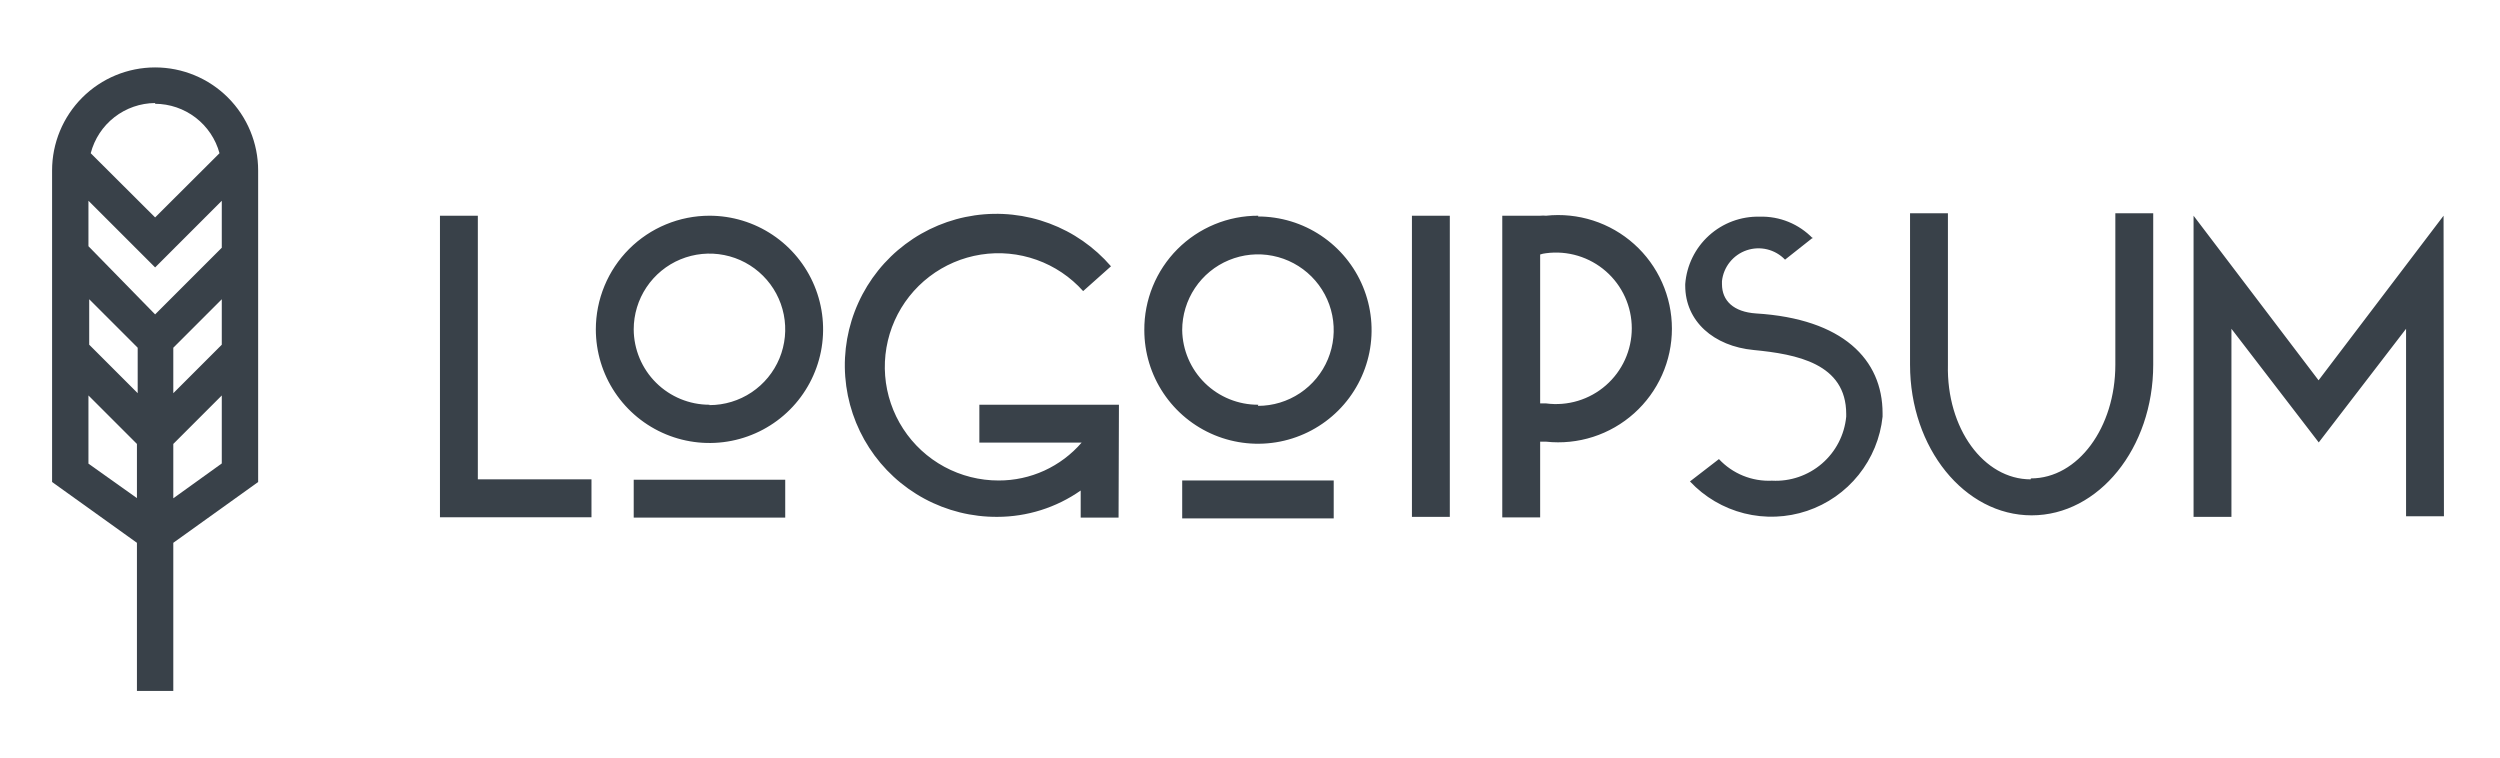
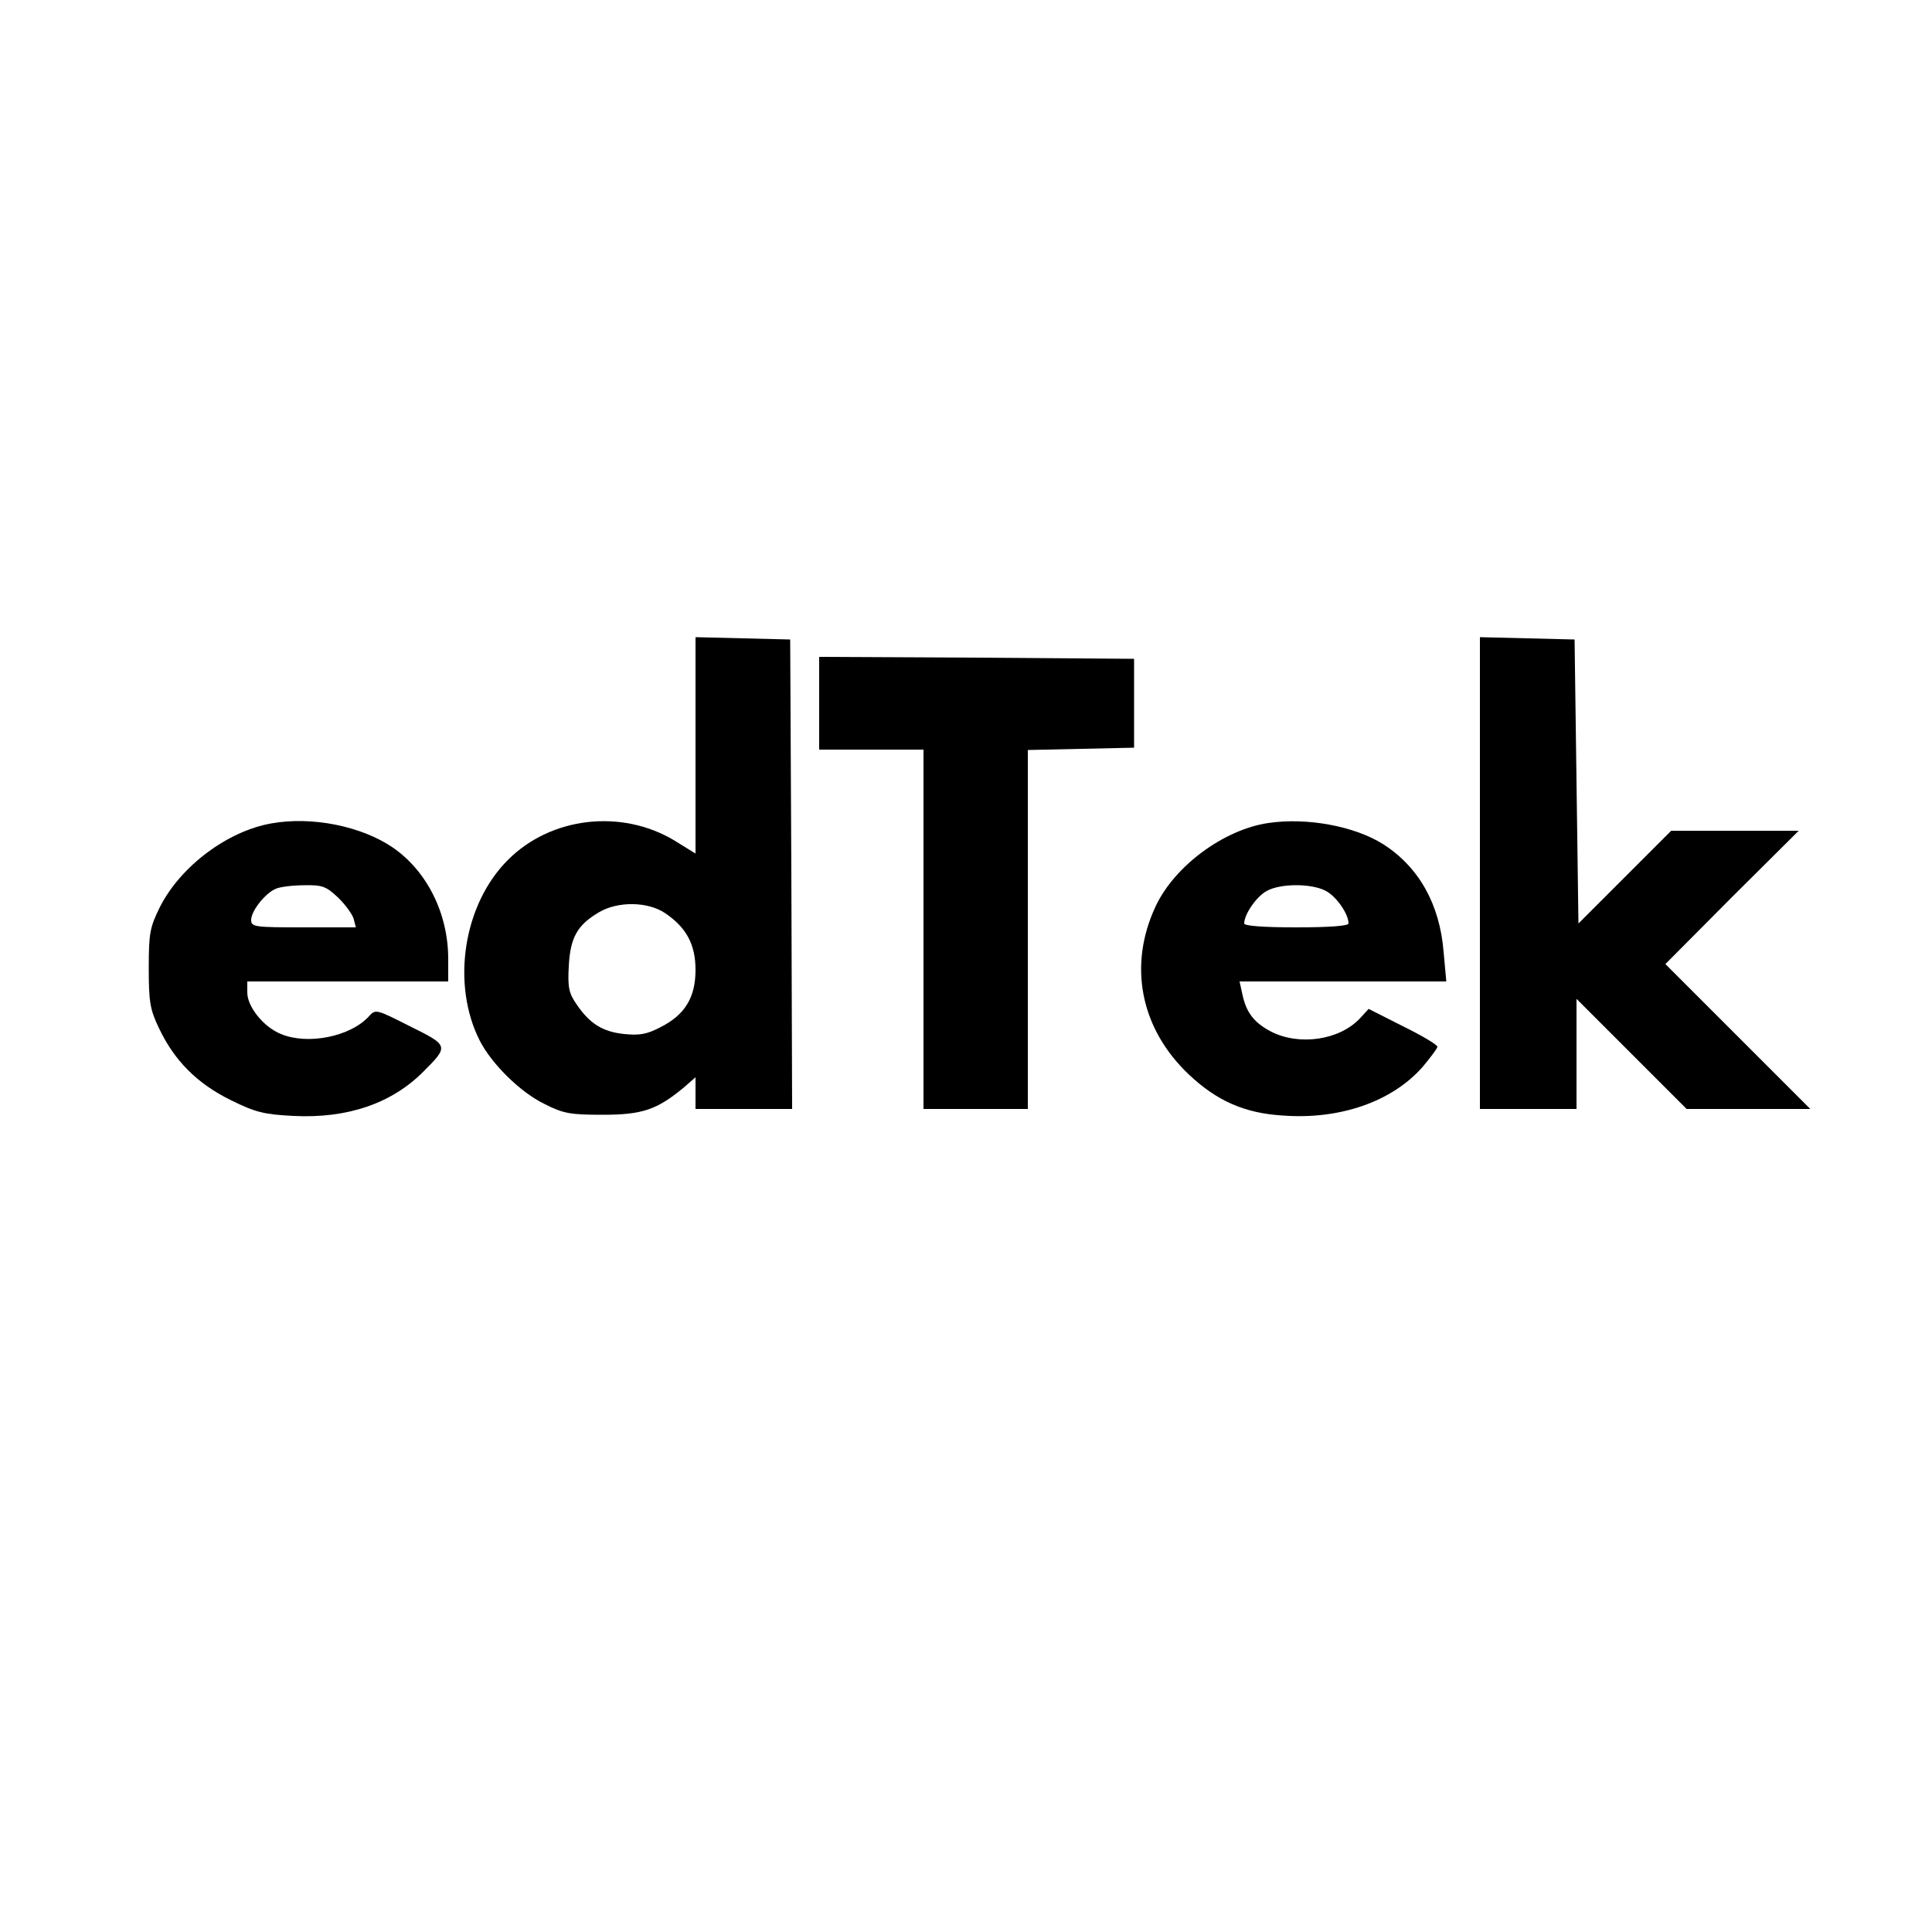
- <svg xmlns="http://www.w3.org/2000/svg" id="logo-5" width="132" height="40" viewBox="0 0 132 40" fill="none">
-   <path d="M23.23 11.39H25.23V25.31H31.23V27.31H23.23V11.39ZM37.46 11.39C38.647 11.39 39.807 11.742 40.793 12.401C41.78 13.06 42.549 13.998 43.003 15.094C43.457 16.19 43.576 17.397 43.345 18.561C43.113 19.724 42.542 20.794 41.703 21.633C40.864 22.472 39.794 23.043 38.63 23.275C37.467 23.506 36.26 23.387 35.164 22.933C34.068 22.479 33.13 21.71 32.471 20.723C31.812 19.737 31.46 18.577 31.46 17.39C31.46 16.602 31.615 15.822 31.917 15.094C32.218 14.366 32.66 13.704 33.217 13.147C33.775 12.59 34.436 12.148 35.164 11.847C35.892 11.545 36.672 11.39 37.46 11.39V11.39ZM37.46 21.39C38.251 21.39 39.025 21.155 39.682 20.716C40.34 20.276 40.853 19.652 41.156 18.921C41.458 18.19 41.538 17.386 41.383 16.61C41.229 15.834 40.848 15.121 40.288 14.562C39.729 14.002 39.016 13.621 38.24 13.467C37.464 13.312 36.66 13.392 35.929 13.694C35.198 13.997 34.574 14.51 34.134 15.168C33.695 15.825 33.46 16.599 33.46 17.39C33.465 18.447 33.889 19.46 34.639 20.206C35.388 20.951 36.403 21.37 37.46 21.37V21.39ZM33.46 25.33H41.46V27.33H33.46V25.33ZM59.06 27.33H57.06V25.9C55.77 26.803 54.234 27.288 52.66 27.29C51.318 27.299 49.994 26.97 48.812 26.333C47.63 25.697 46.628 24.773 45.897 23.647C45.166 22.521 44.73 21.229 44.629 19.89C44.528 18.551 44.766 17.209 45.321 15.986C45.875 14.763 46.728 13.7 47.802 12.894C48.875 12.087 50.135 11.564 51.463 11.372C52.792 11.18 54.148 11.326 55.405 11.796C56.663 12.265 57.782 13.044 58.66 14.06L57.19 15.37C56.522 14.624 55.679 14.056 54.736 13.72C53.793 13.383 52.78 13.287 51.791 13.442C50.802 13.597 49.867 13.997 49.072 14.605C48.276 15.214 47.646 16.012 47.238 16.926C46.83 17.841 46.658 18.843 46.736 19.841C46.815 20.839 47.142 21.802 47.688 22.641C48.234 23.481 48.981 24.17 49.862 24.647C50.743 25.123 51.729 25.372 52.73 25.37C53.561 25.372 54.383 25.194 55.139 24.849C55.895 24.503 56.567 23.999 57.11 23.37H51.71V21.37H59.08L59.06 27.33ZM66.42 11.43C67.607 11.43 68.767 11.782 69.753 12.441C70.74 13.101 71.509 14.037 71.963 15.134C72.417 16.23 72.536 17.437 72.305 18.601C72.073 19.764 71.502 20.834 70.663 21.673C69.823 22.512 68.754 23.083 67.591 23.315C66.427 23.546 65.22 23.427 64.124 22.973C63.028 22.519 62.09 21.75 61.431 20.763C60.772 19.777 60.42 18.617 60.42 17.43C60.415 16.637 60.567 15.851 60.867 15.117C61.167 14.383 61.61 13.716 62.17 13.154C62.73 12.593 63.396 12.148 64.129 11.845C64.861 11.542 65.647 11.387 66.44 11.39L66.42 11.43ZM66.42 21.43C67.211 21.43 67.984 21.195 68.642 20.756C69.3 20.316 69.813 19.692 70.115 18.961C70.418 18.23 70.498 17.426 70.343 16.65C70.189 15.874 69.808 15.161 69.248 14.602C68.689 14.042 67.976 13.661 67.2 13.507C66.424 13.352 65.62 13.432 64.889 13.735C64.158 14.037 63.534 14.55 63.094 15.208C62.655 15.866 62.42 16.639 62.42 17.43C62.436 18.484 62.867 19.489 63.62 20.227C64.372 20.965 65.386 21.375 66.44 21.37L66.42 21.43ZM62.42 25.37H70.42V27.37H62.42V25.37ZM74.55 11.39H76.55V27.29H74.55V11.39ZM79.32 11.39H81.32C81.423 11.379 81.527 11.379 81.63 11.39C82.468 11.299 83.315 11.386 84.117 11.644C84.919 11.902 85.657 12.327 86.284 12.889C86.912 13.452 87.413 14.141 87.756 14.91C88.1 15.679 88.277 16.512 88.277 17.355C88.277 18.198 88.1 19.031 87.756 19.8C87.413 20.569 86.912 21.258 86.284 21.821C85.657 22.383 84.919 22.808 84.117 23.066C83.315 23.324 82.468 23.411 81.63 23.32H81.32V27.32H79.32V11.39ZM81.32 13.39V21.3H81.63C82.195 21.375 82.769 21.329 83.315 21.164C83.86 20.999 84.364 20.72 84.793 20.344C85.222 19.969 85.565 19.506 85.801 18.987C86.036 18.468 86.158 17.905 86.158 17.335C86.158 16.765 86.036 16.202 85.801 15.683C85.565 15.164 85.222 14.701 84.793 14.326C84.364 13.95 83.86 13.671 83.315 13.506C82.769 13.341 82.195 13.295 81.63 13.37C81.521 13.381 81.414 13.405 81.31 13.44L81.32 13.39ZM95.73 12.54L94.25 13.71C93.995 13.443 93.668 13.255 93.31 13.167C92.951 13.079 92.575 13.096 92.225 13.214C91.875 13.333 91.567 13.549 91.336 13.837C91.104 14.125 90.96 14.473 90.92 14.84V15C90.92 15.88 91.53 16.47 92.72 16.55C97.3 16.83 99.4 18.98 99.4 21.82V22C99.282 23.124 98.843 24.19 98.136 25.072C97.43 25.954 96.484 26.615 95.413 26.975C94.342 27.335 93.189 27.38 92.093 27.105C90.997 26.829 90.003 26.244 89.23 25.42L90.76 24.24C91.116 24.622 91.551 24.921 92.034 25.118C92.518 25.315 93.038 25.404 93.56 25.38C94.523 25.431 95.469 25.108 96.199 24.478C96.93 23.848 97.388 22.96 97.48 22V21.86C97.48 19.19 94.86 18.7 92.59 18.48C90.49 18.28 88.98 16.97 88.98 15.08V15C89.054 14.016 89.503 13.098 90.234 12.436C90.966 11.773 91.924 11.417 92.91 11.44C93.433 11.425 93.953 11.519 94.437 11.717C94.921 11.915 95.358 12.213 95.72 12.59L95.73 12.54ZM107.23 25.26C109.72 25.26 111.69 22.57 111.69 19.26V11.26H113.69V19.26C113.69 23.66 110.81 27.21 107.27 27.21C103.73 27.21 100.85 23.66 100.85 19.26V11.26H102.85V19.26C102.77 22.62 104.74 25.31 107.22 25.31L107.23 25.26ZM129.04 27.26H127.04V17.36L122.43 23.36L117.82 17.36V27.29H115.82V11.39L122.42 20.08L129.02 11.39L129.04 27.26Z" class="ccustom" fill="#394149" />
-   <path d="M13.63 9C13.63 7.557 13.057 6.174 12.037 5.153C11.017 4.133 9.633 3.56 8.19 3.56C6.747 3.56 5.364 4.133 4.343 5.153C3.323 6.174 2.75 7.557 2.75 9V25.45L7.23 28.66V36.48H9.15V28.66L13.63 25.45V9ZM11.71 18.2L9.15 20.76V18.36L11.71 15.8V18.2ZM4.71 15.8L7.27 18.36V20.76L4.71 18.2V15.8ZM11.71 13.08L8.19 16.6L4.67 13V10.6L8.19 14.12L11.71 10.6V13.08ZM8.19 5.48C8.964 5.483 9.716 5.741 10.33 6.212C10.944 6.683 11.387 7.343 11.59 8.09L8.19 11.48L4.79 8.09C4.986 7.336 5.425 6.667 6.04 6.188C6.655 5.709 7.411 5.446 8.19 5.44V5.48ZM4.67 24.48V20.88L7.23 23.44V26.3L4.67 24.48ZM9.15 26.31V23.44L11.71 20.88V24.47L9.15 26.31Z" class="ccustom" fill="#394149" />
+ <svg xmlns="http://www.w3.org/2000/svg" version="1.0" width="500pt" height="500pt" viewBox="0 0 500 500" preserveAspectRatio="xMidYMid meet">
+   <g transform="translate(0,500) scale(0.1,-0.1)" fill="#000000" stroke="none">
+     <path d="M1800 3071 l0 -280 -55 34 c-137 82 -319 61 -430 -50 -116 -115 -148 -322 -73 -469 31 -60 105 -133 167 -163 49 -25 67 -28 151 -28 102 0 140 13 209 70 l31 27 0 -41 0 -41 125 0 125 0 -2 608 -3 607 -122 3 -123 3 0 -280z m-79 -434 c55 -37 79 -81 79 -147 0 -71 -27 -116 -90 -148 -36 -19 -55 -22 -95 -18 -56 6 -89 27 -123 77 -20 29 -23 44 -20 99 4 74 22 106 78 139 49 29 126 28 171 -2z" />
+     <path d="M3830 2740 l0 -610 125 0 125 0 0 142 0 143 143 -143 142 -142 160 0 160 0 -188 188 -187 187 172 173 173 172 -165 0 -165 0 -120 -120 -120 -120 -5 367 -5 368 -122 3 -123 3 0 -611z" />
+     <path d="M2120 3180 l0 -120 135 0 135 0 0 -465 0 -465 135 0 135 0 0 465 0 464 138 3 137 3 0 115 0 115 -407 3 -408 2 0 -120z" />
+     <path d="M702 2869 c-113 -20 -234 -110 -288 -216 -26 -53 -29 -67 -29 -158 0 -87 3 -107 26 -155 40 -85 99 -144 186 -187 65 -32 86 -37 162 -41 140 -7 254 32 336 114 67 67 67 68 -34 118 -87 44 -89 45 -106 26 -48 -53 -159 -75 -228 -46 -45 18 -87 71 -87 107 l0 29 260 0 260 0 0 58 c0 118 -55 228 -144 289 -81 55 -209 81 -314 62z m172 -191 c19 -18 37 -43 41 -55 l6 -23 -135 0 c-126 0 -136 1 -136 19 0 24 37 70 64 81 11 5 45 9 74 9 46 1 56 -3 86 -31z" />
+     <path d="M3282 2870 c-115 -17 -242 -111 -291 -215 -72 -153 -40 -317 86 -436 72 -68 144 -100 243 -106 148 -11 282 36 361 125 21 25 39 49 39 53 0 5 -40 29 -89 53 l-89 45 -22 -24 c-53 -57 -157 -72 -230 -35 -44 23 -65 49 -75 98 l-7 32 268 0 267 0 -7 77 c-10 123 -64 219 -156 278 -74 47 -198 70 -298 55z m148 -175 c28 -14 60 -60 60 -85 0 -6 -47 -10 -135 -10 -88 0 -135 4 -135 10 0 24 32 70 58 84 35 20 115 20 152 1z" />
+   </g>
</svg>
